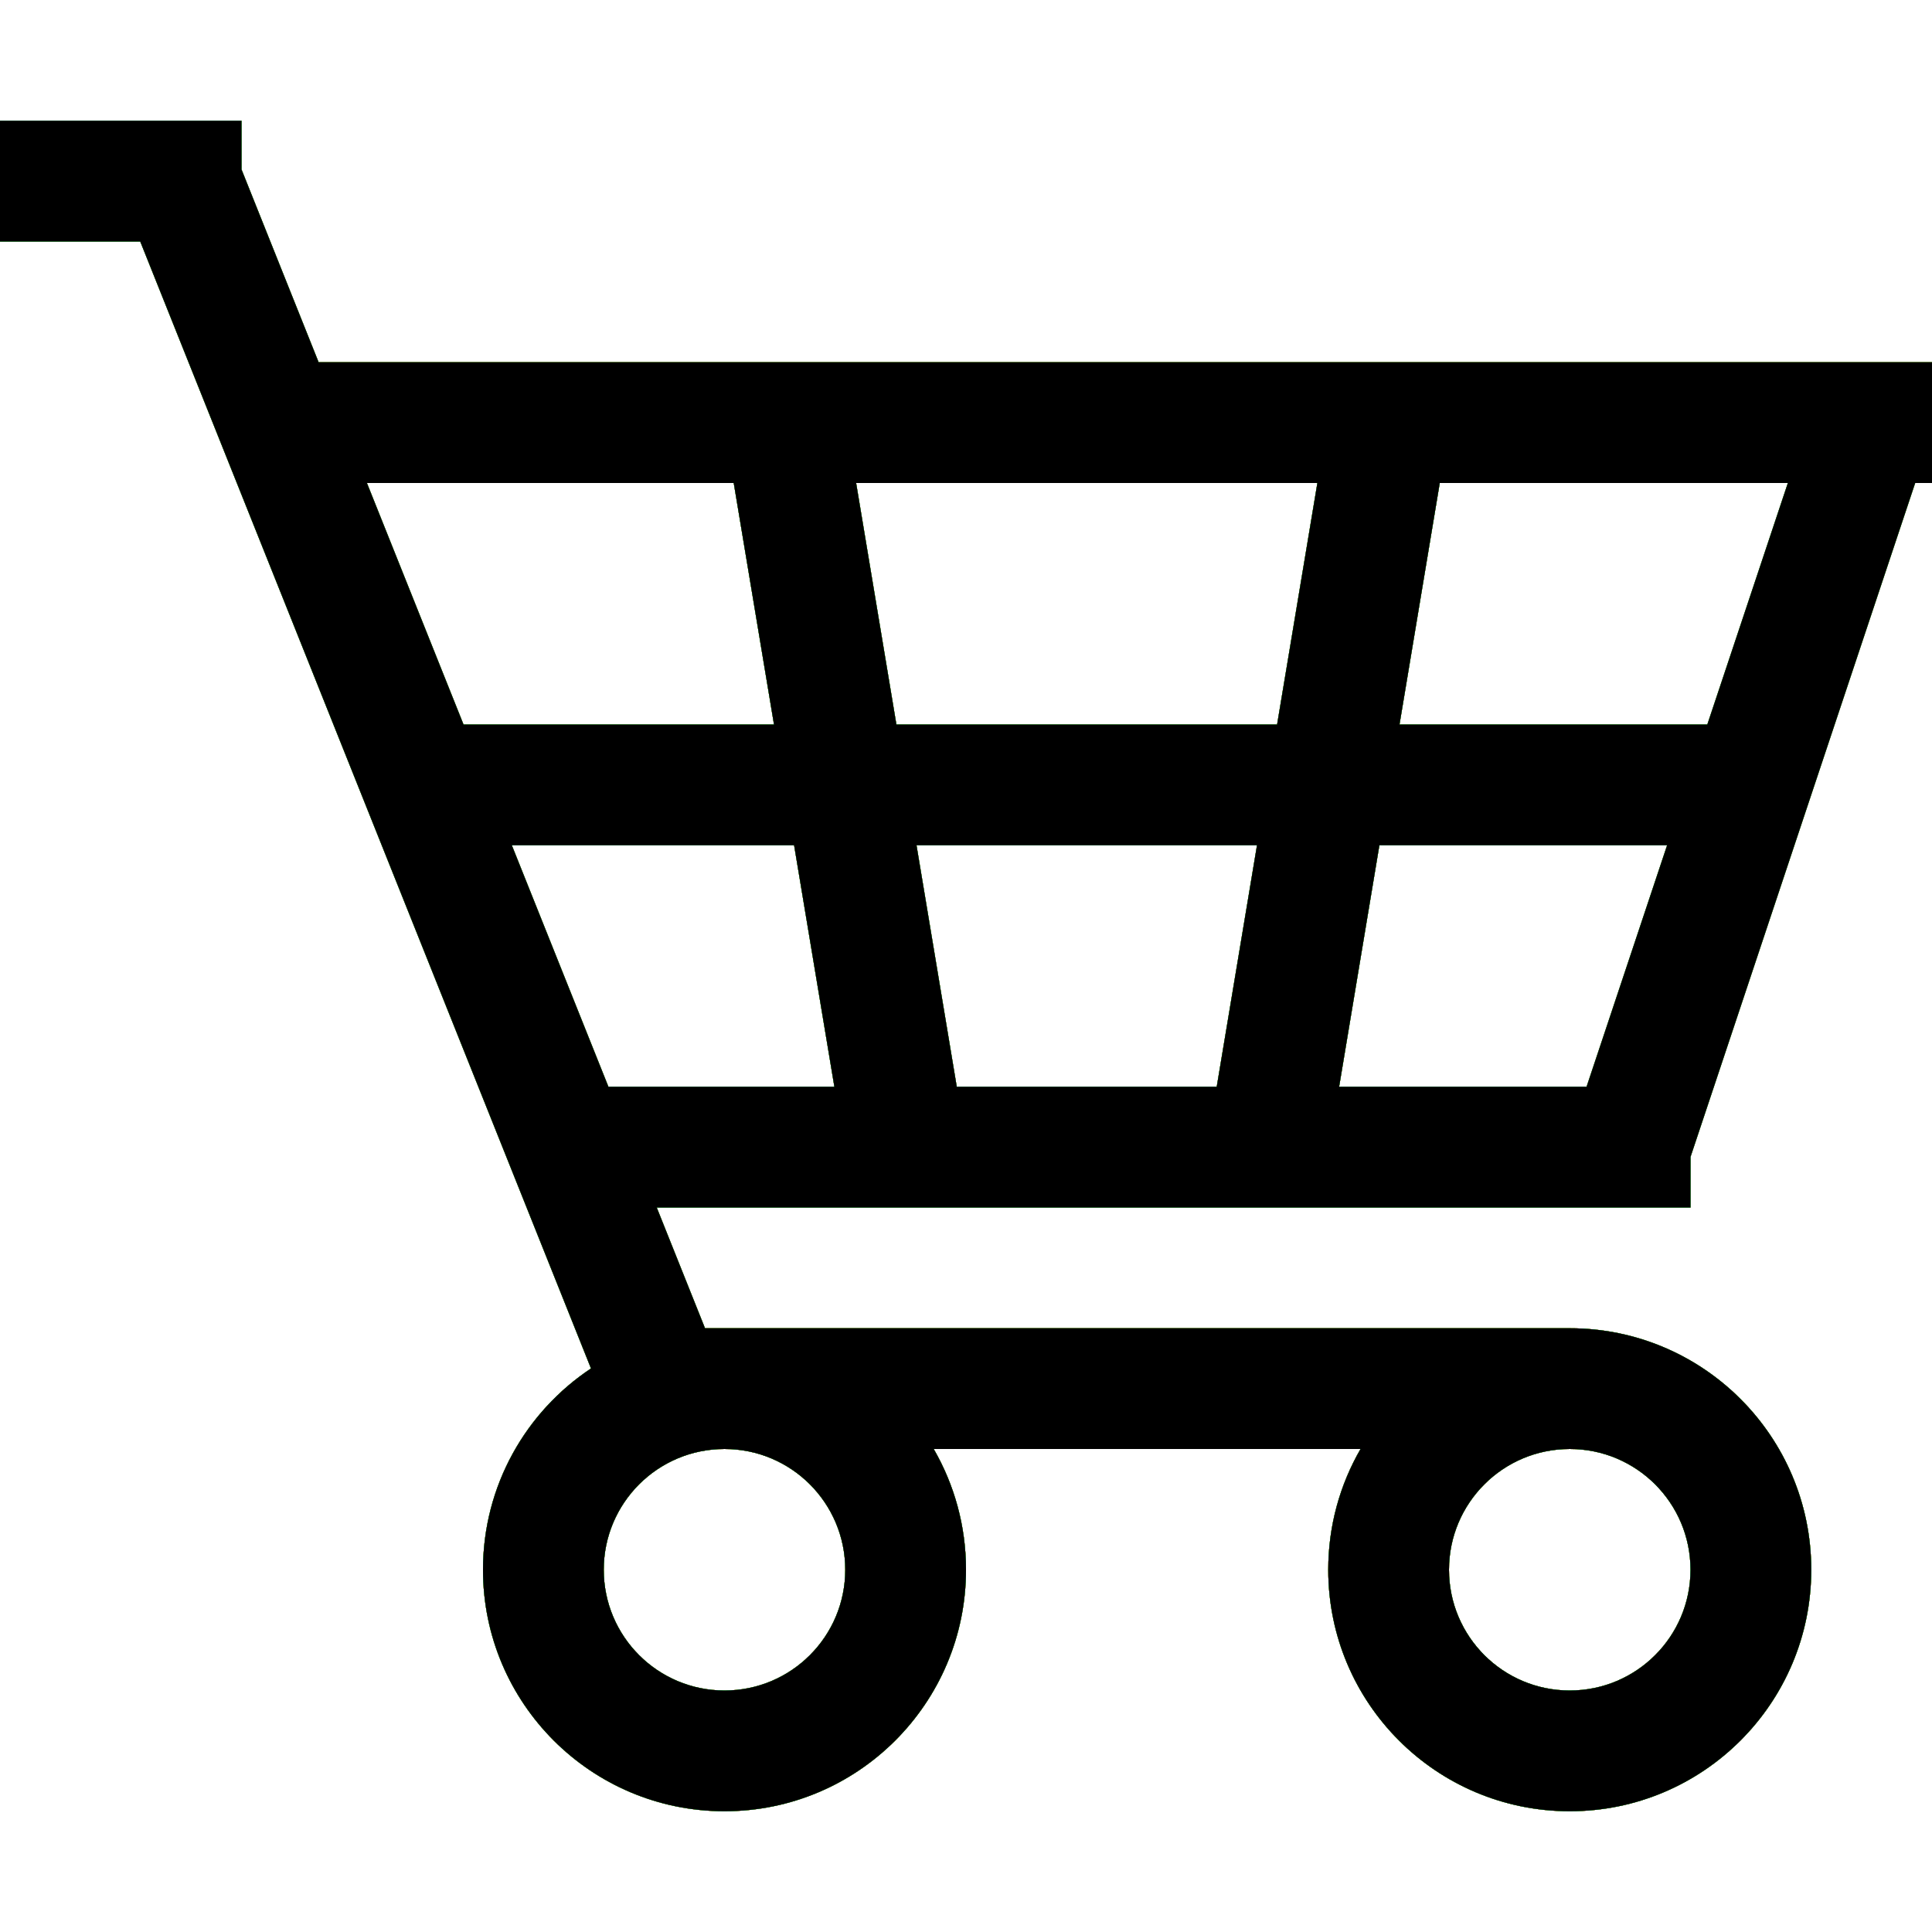
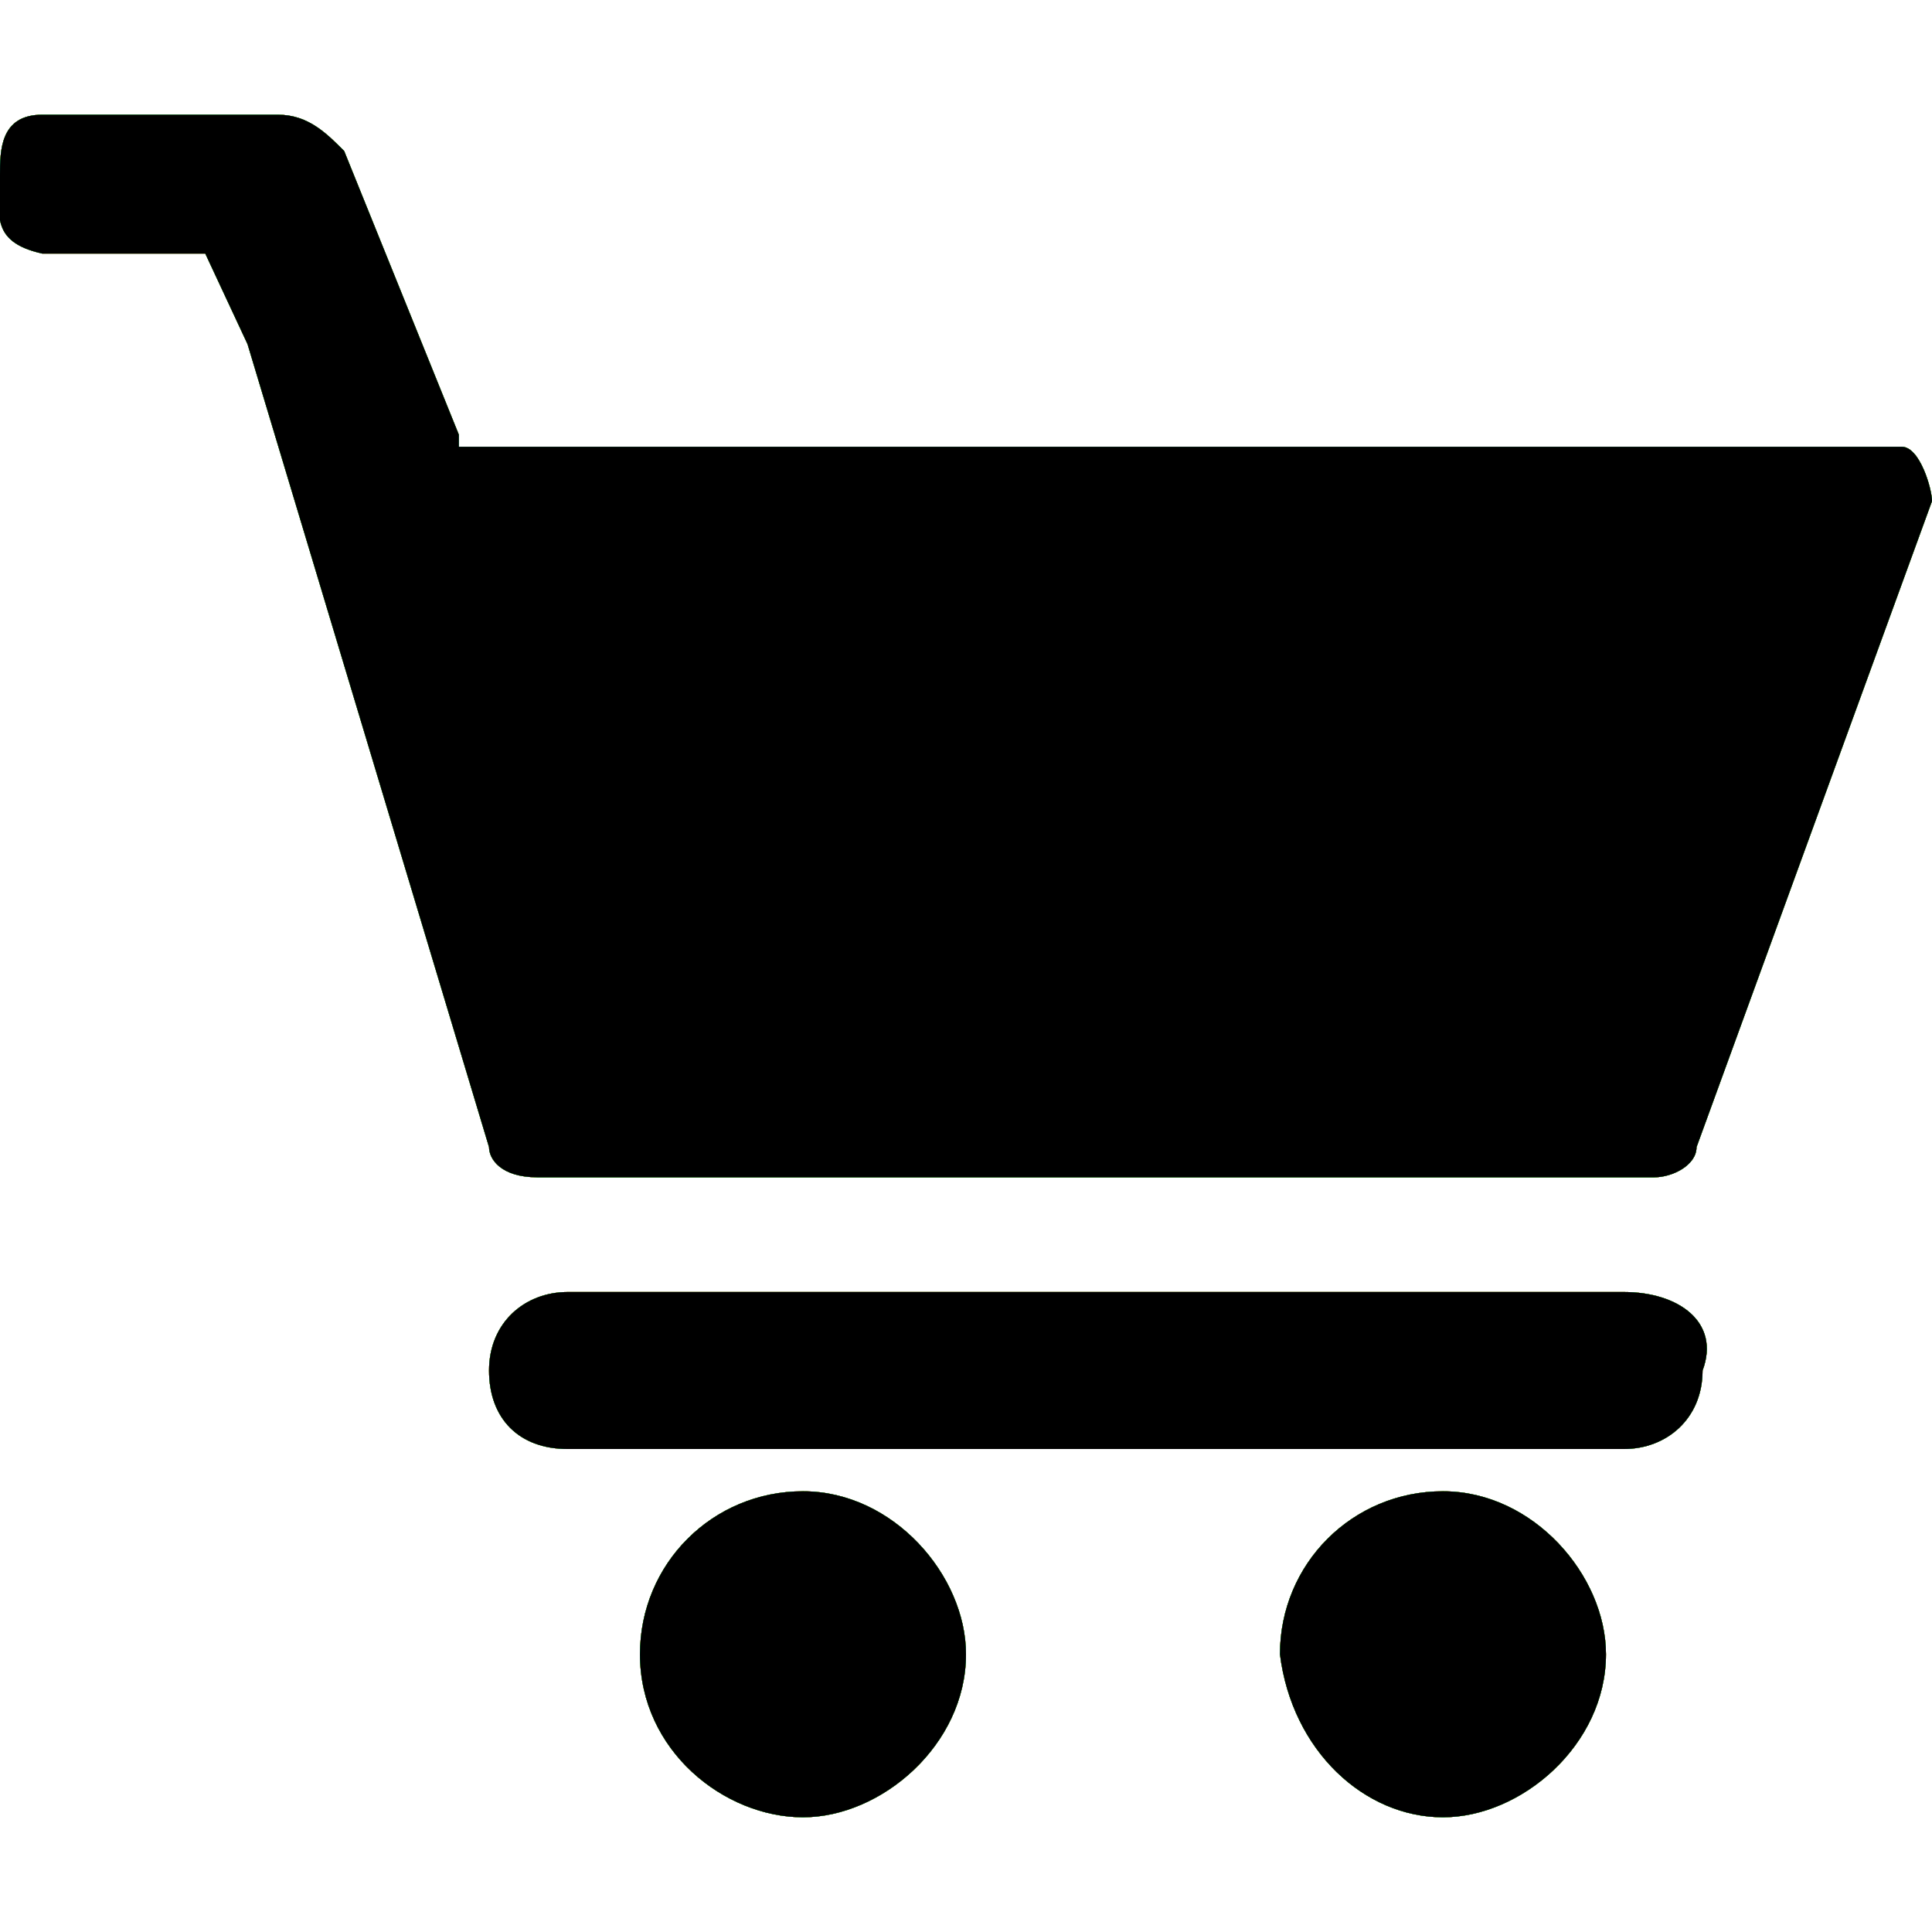
<svg xmlns="http://www.w3.org/2000/svg" width="32" height="32" viewBox="0 0 32 32">
  <style>
    g:not(#current):not(:target),
    g:target ~ #current {
      display: none;
    }
  </style>
  <symbol id="outline">
-     <path fill-rule="evenodd" d="M20.82,14 L15.18,14 L15.18,14 L15.847,18              L20.153,18 L20.82,14 Z              M22.847,14 L27.613,14 L27.613,14 L26.279,18              L22.18,18 L22.847,14 Z M21.153,12 L14.847,12              L14.847,12 L14.18,8 L21.82,8 L21.153,12 Z              M23.18,12 L28.279,12 L28.279,12 L29.613,8              L23.847,8 L23.18,12 Z M13.153,14 L8.477,14              L10.077,18 L10.077,18 L13.82,18 L13.153,14 Z              M12.82,12 L7.677,12 L6.077,8 L12.153,8              L12.82,12 L12.82,12 Z M31.721,8 L32,8 L32,6 L31,6              L5.277,6 L5.277,6 L4,2.807 L4,2 L3,2 L1,2 L0,2 L0,4              L1,4 L2.323,4 L9.789,22.666 L9.789,22.666              C8.711,23.382 8,24.608 8,26              C8,28.209 9.791,30 12,30 C14.209,30 16,28.209 16,26              C16,25.271 15.805,24.588 15.465,24 L22.535,24              C22.195,24.588 22,25.271 22,26              C22,28.209 23.791,30 26,30 C28.209,30 30,28.209 30,26              C30,23.791 28.209,22 26,22 L11.677,22 L10.877,20 L27,20              L28,20 L28,19.162 L31.721,8 L31.721,8 Z              M26,28 C27.105,28 28,27.105 28,26              C28,24.895 27.105,24 26,24              C24.895,24 24,24.895 24,26              C24,27.105 24.895,28 26,28 Z              M12,28 C13.105,28 14,27.105 14,26              C14,24.895 13.105,24 12,24              C10.895,24 10,24.895 10,26              C10,27.105 10.895,28 12,28 Z" />
+     <path fill-rule="evenodd" d="M26.9,21.4H9.4c-0.7,0-1.3,0.5-1.3,1.3s0.5,1.3,1.3,1.3h17.5c0.7,0,1.3-0.5,1.3-1.3              C28.5,21.9,27.8,21.4,26.9,21.4z              M13.3,30.1c1.3,0,2.7-1.2,2.7-2.7c0-1.3-1.2-2.7-2.7-2.7s-2.7,1.2-2.7,2.7              C10.6,29,12,30.1,13.3,30.1z              M23.9,30.1c1.3,0,2.7-1.2,2.7-2.7c0-1.3-1.2-2.7-2.7-2.7c-1.5,0-2.7,1.2-2.7,2.7              C21.4,29,22.6,30.1,23.9,30.1z              M31.5,7.4L31.5,7.4H7.6V7.2L5.7,2.5C5.4,2.2,5.1,1.9,4.6,1.9H0.7C0,1.9,0,2.5,0,2.9              C0,3.5-0.2,4,0.7,4.2h2.7l0.7,1.5l4,13.3c0,0.2,0.2,0.5,0.8,0.5h18.5c0.3,0,0.7-0.2,0.7-0.5L32,8.3C32,8.1,31.8,7.4,31.5,7.4z" />
  </symbol>
  <g id="blue" fill="#37adff">
    <use href="#outline" />
  </g>
  <g id="purple" fill="#af51f5">
    <use href="#outline" />
  </g>
  <g id="pink" fill="#ff4bda">
    <use href="#outline" />
  </g>
  <g id="red" fill="#ff613d">
    <use href="#outline" />
  </g>
  <g id="orange" fill="#ff9f00">
    <use href="#outline" />
  </g>
  <g id="yellow" fill="#ffcb00">
    <use href="#outline" />
  </g>
  <g id="green" fill="#51cd00">
    <use href="#outline" />
  </g>
  <g id="turquoise" fill="#00c79a">
    <use href="#outline" />
  </g>
  <g id="current" fill="currentColor">
    <use href="#outline" />
  </g>
</svg>
